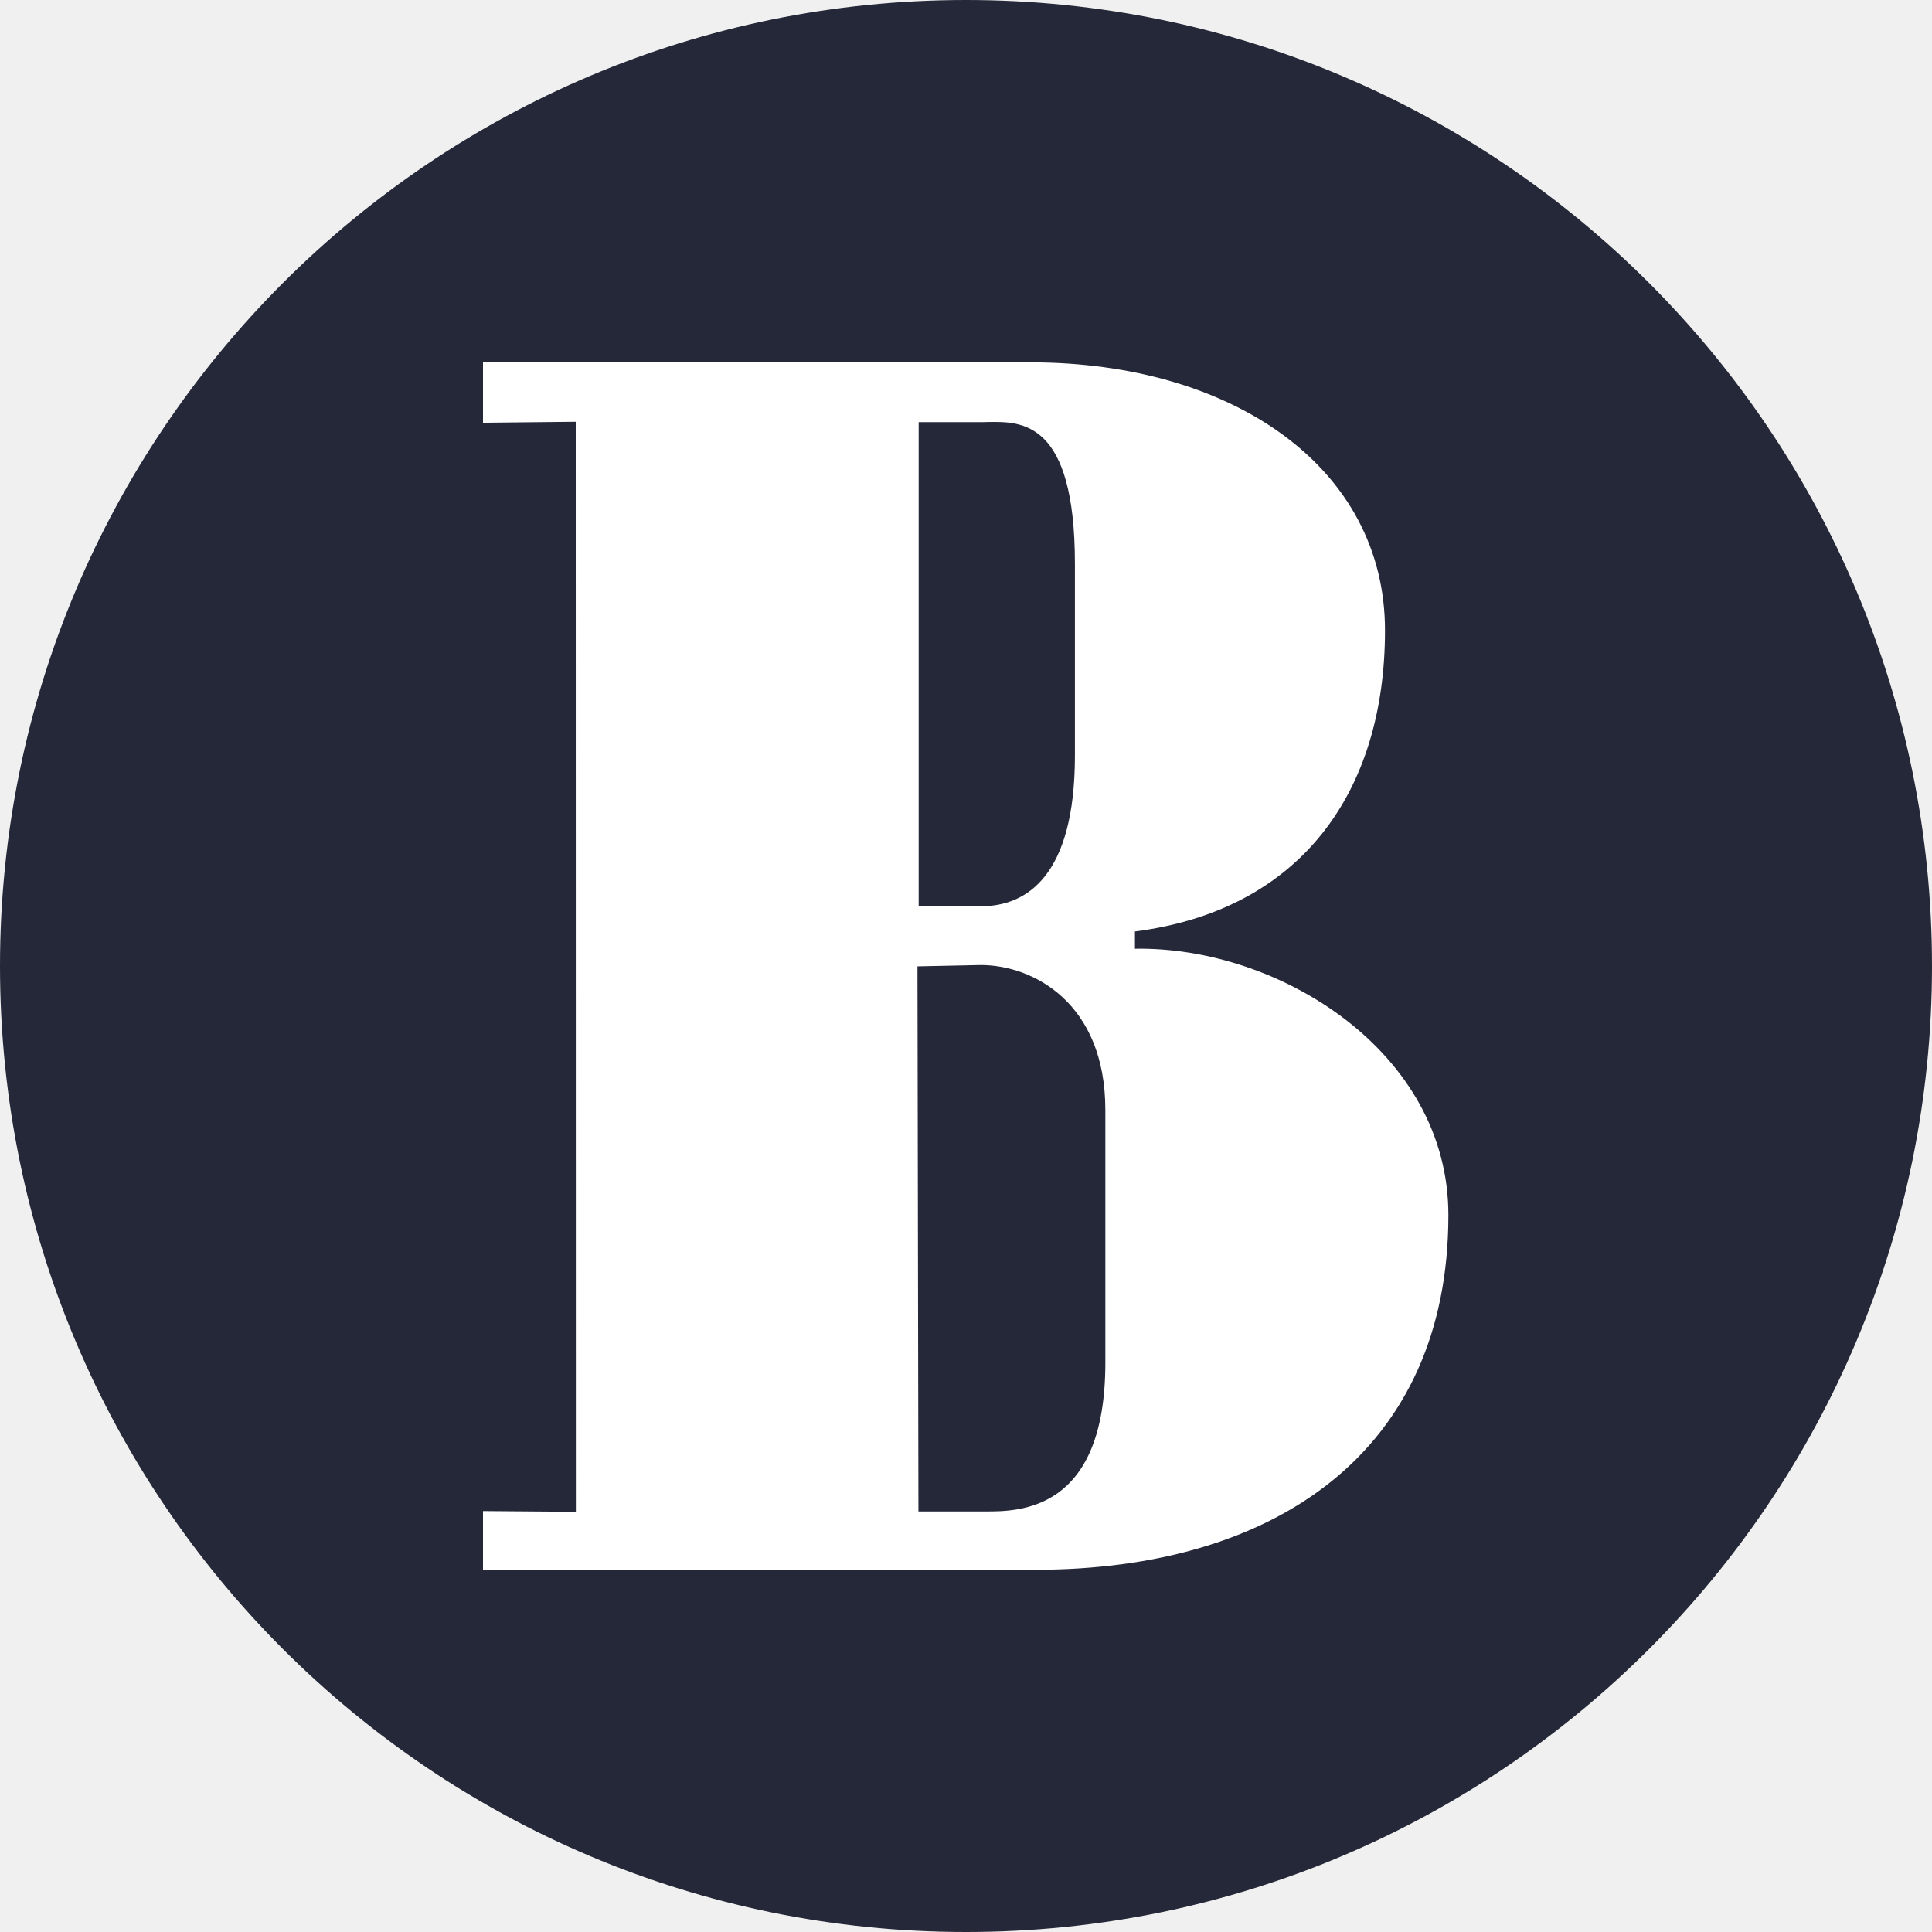
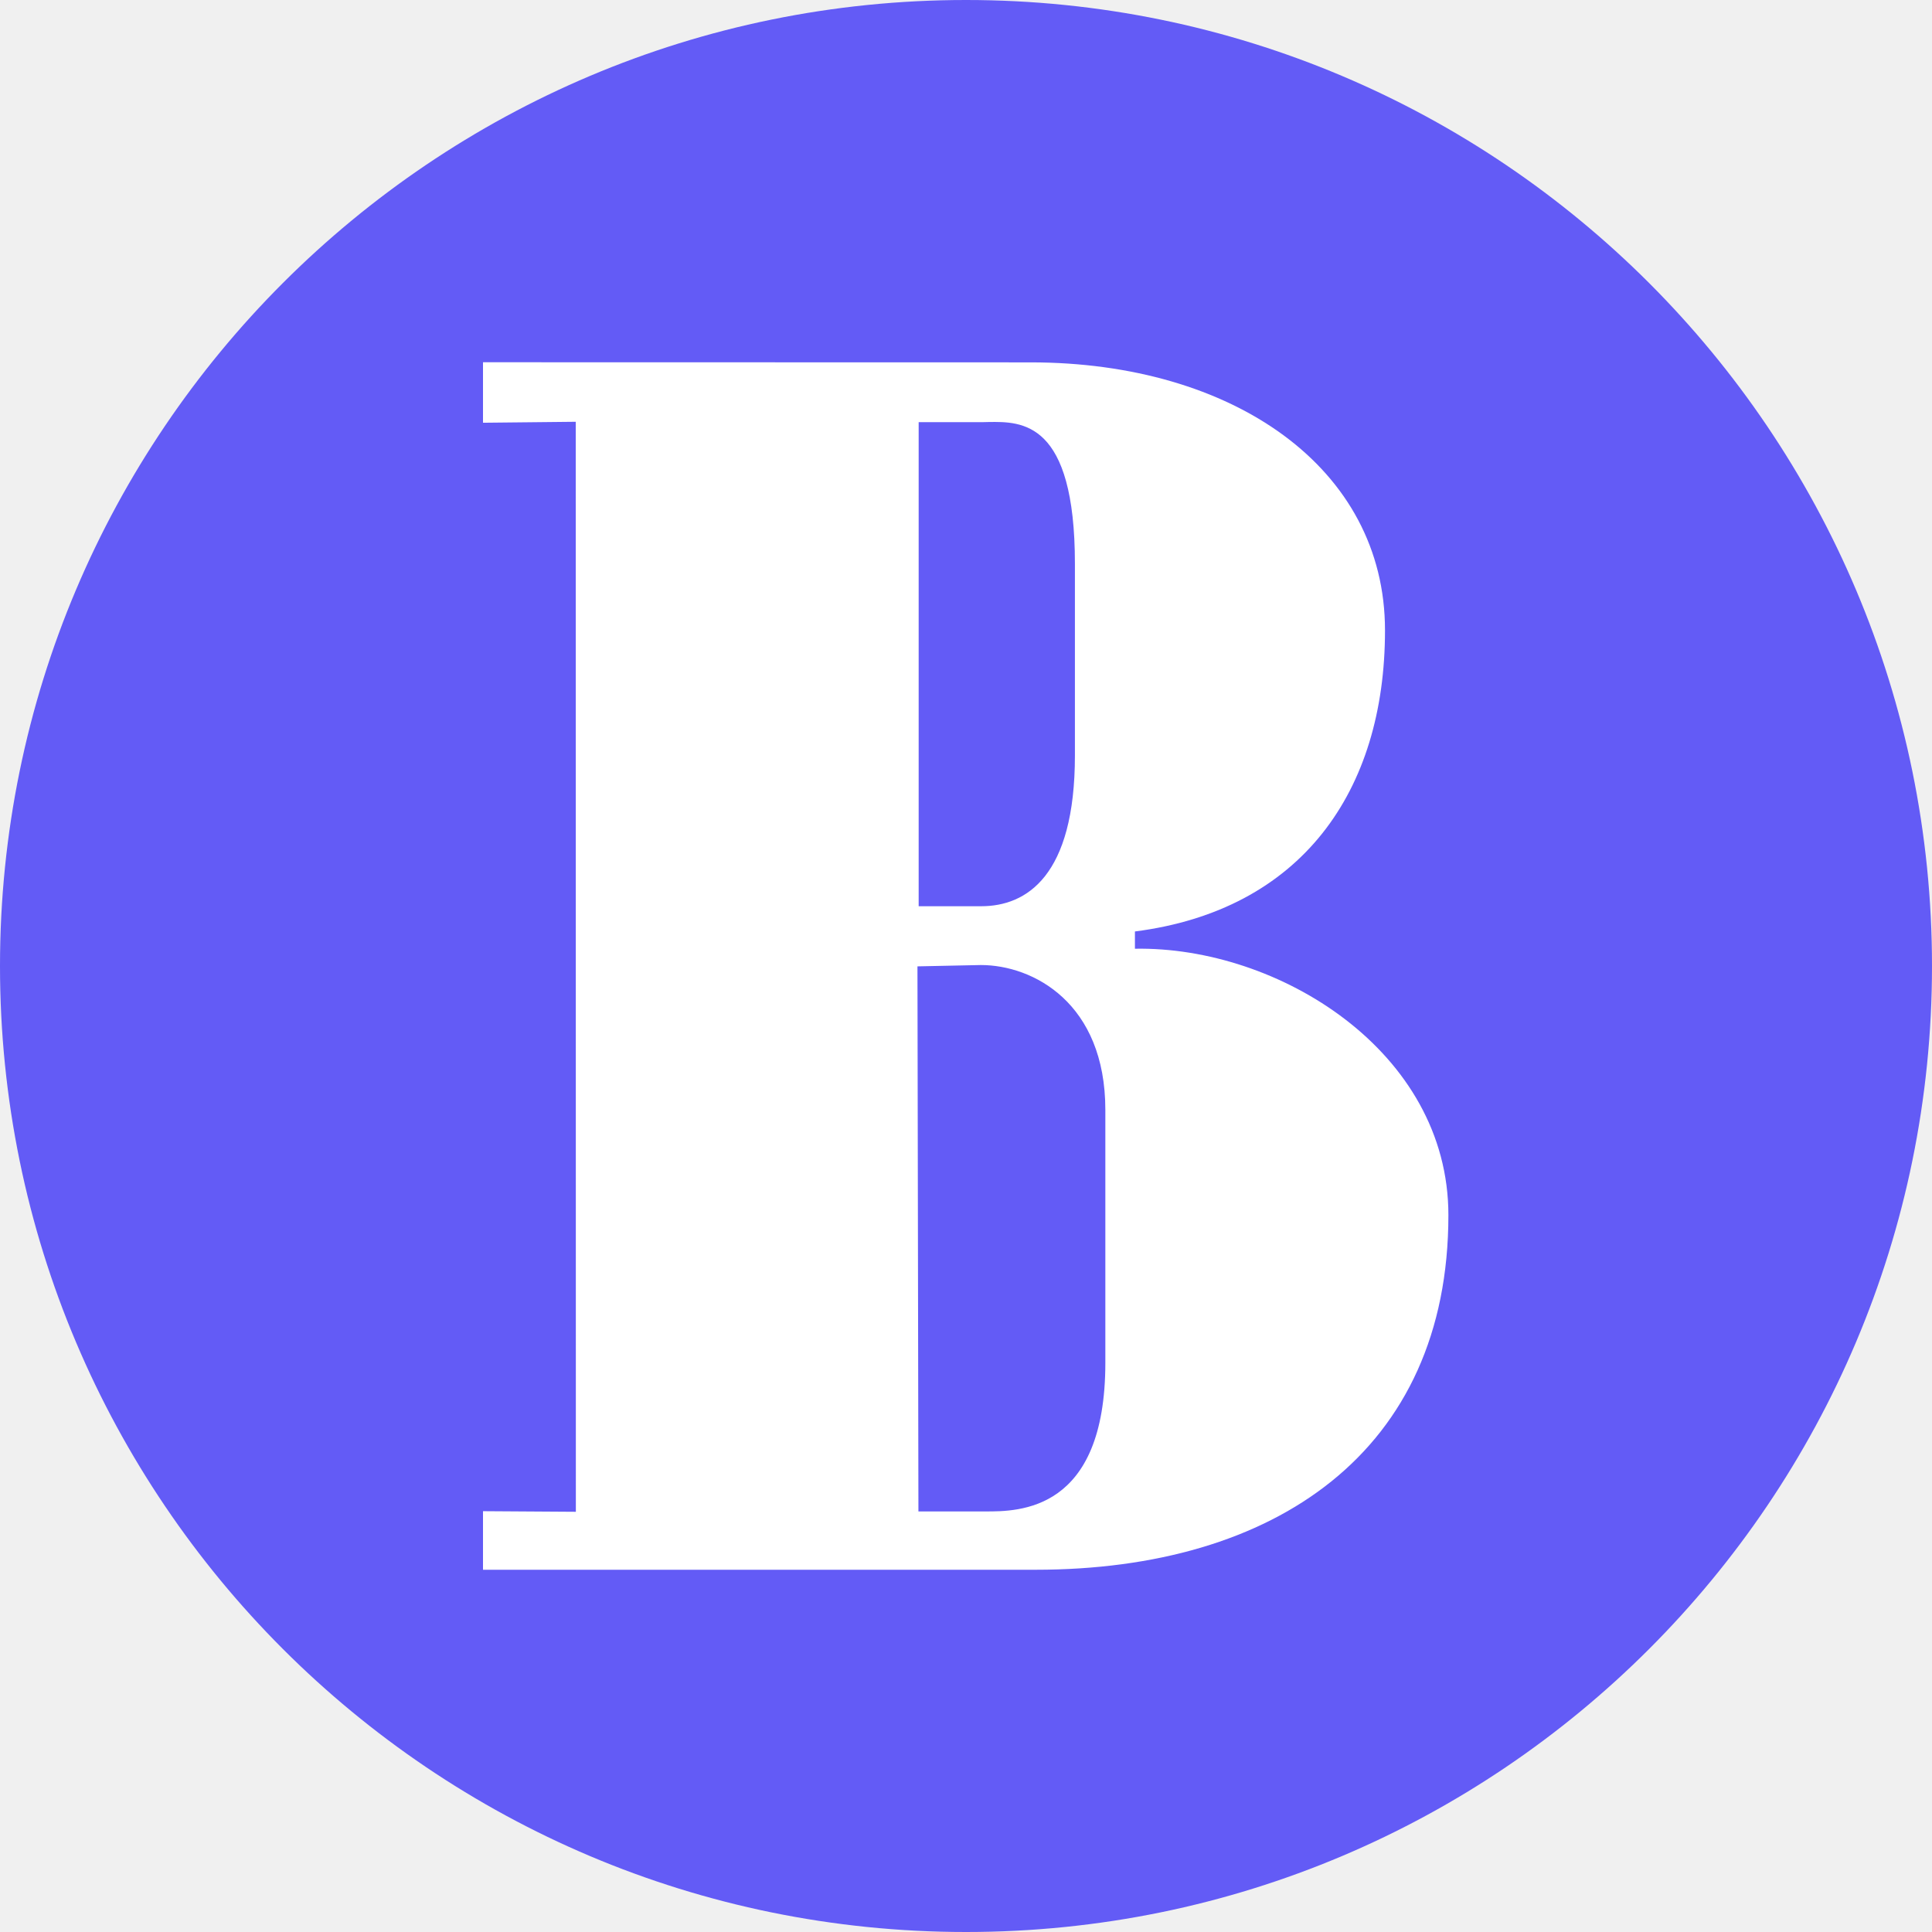
<svg xmlns="http://www.w3.org/2000/svg" width="16" height="16" viewBox="0 0 16 16" fill="none">
-   <path d="M8 16C12.418 16 16 12.418 16 8C16 3.582 12.418 0 8 0C3.582 0 0 3.582 0 8C0 12.418 3.582 16 8 16Z" fill="#252838" />
-   <path fill-rule="evenodd" clip-rule="evenodd" d="M4.769 12.52L4 12.514V13H8.577C10.556 13 11.995 12.023 11.995 10.063C11.995 8.706 10.586 7.836 9.399 7.857V7.714C10.774 7.538 11.47 6.557 11.47 5.22C11.47 3.874 10.211 3.001 8.536 3.001L4 3V3.501L4.768 3.493L4.769 12.52ZM7.606 12.517L7.598 8.003L8.123 7.992C8.556 7.992 9.154 8.306 9.154 9.192V11.286C9.154 12.519 8.438 12.518 8.157 12.517L8.139 12.517H7.606ZM7.608 3.496V7.505V7.505H8.126C8.5 7.505 8.902 7.257 8.902 6.257V4.67C8.902 3.484 8.461 3.491 8.186 3.495C8.171 3.495 8.156 3.496 8.141 3.496H7.608Z" fill="white" />
+   <path d="M8 16C12.418 16 16 12.418 16 8C16 3.582 12.418 0 8 0C3.582 0 0 3.582 0 8C0 12.418 3.582 16 8 16Z" fill="#635BF6" />
+   <path fill-rule="evenodd" clip-rule="evenodd" d="M4.769 12.52L4 12.515V13H8.577C10.556 13 11.995 12.023 11.995 10.063C11.995 8.706 10.586 7.836 9.399 7.857V7.714C10.774 7.538 11.47 6.557 11.47 5.22C11.47 3.874 10.211 3.001 8.536 3.001L4 3V3.501L4.768 3.493L4.769 12.52ZM7.606 12.517L7.598 8.003L8.123 7.992C8.556 7.992 9.154 8.306 9.154 9.192V11.286C9.154 12.519 8.438 12.518 8.157 12.517L8.139 12.517H7.606ZM7.608 3.496V7.505V7.505H8.126C8.5 7.505 8.902 7.257 8.902 6.257V4.67C8.902 3.484 8.461 3.491 8.186 3.495C8.171 3.495 8.156 3.496 8.141 3.496H7.608Z" fill="white" />
</svg>
